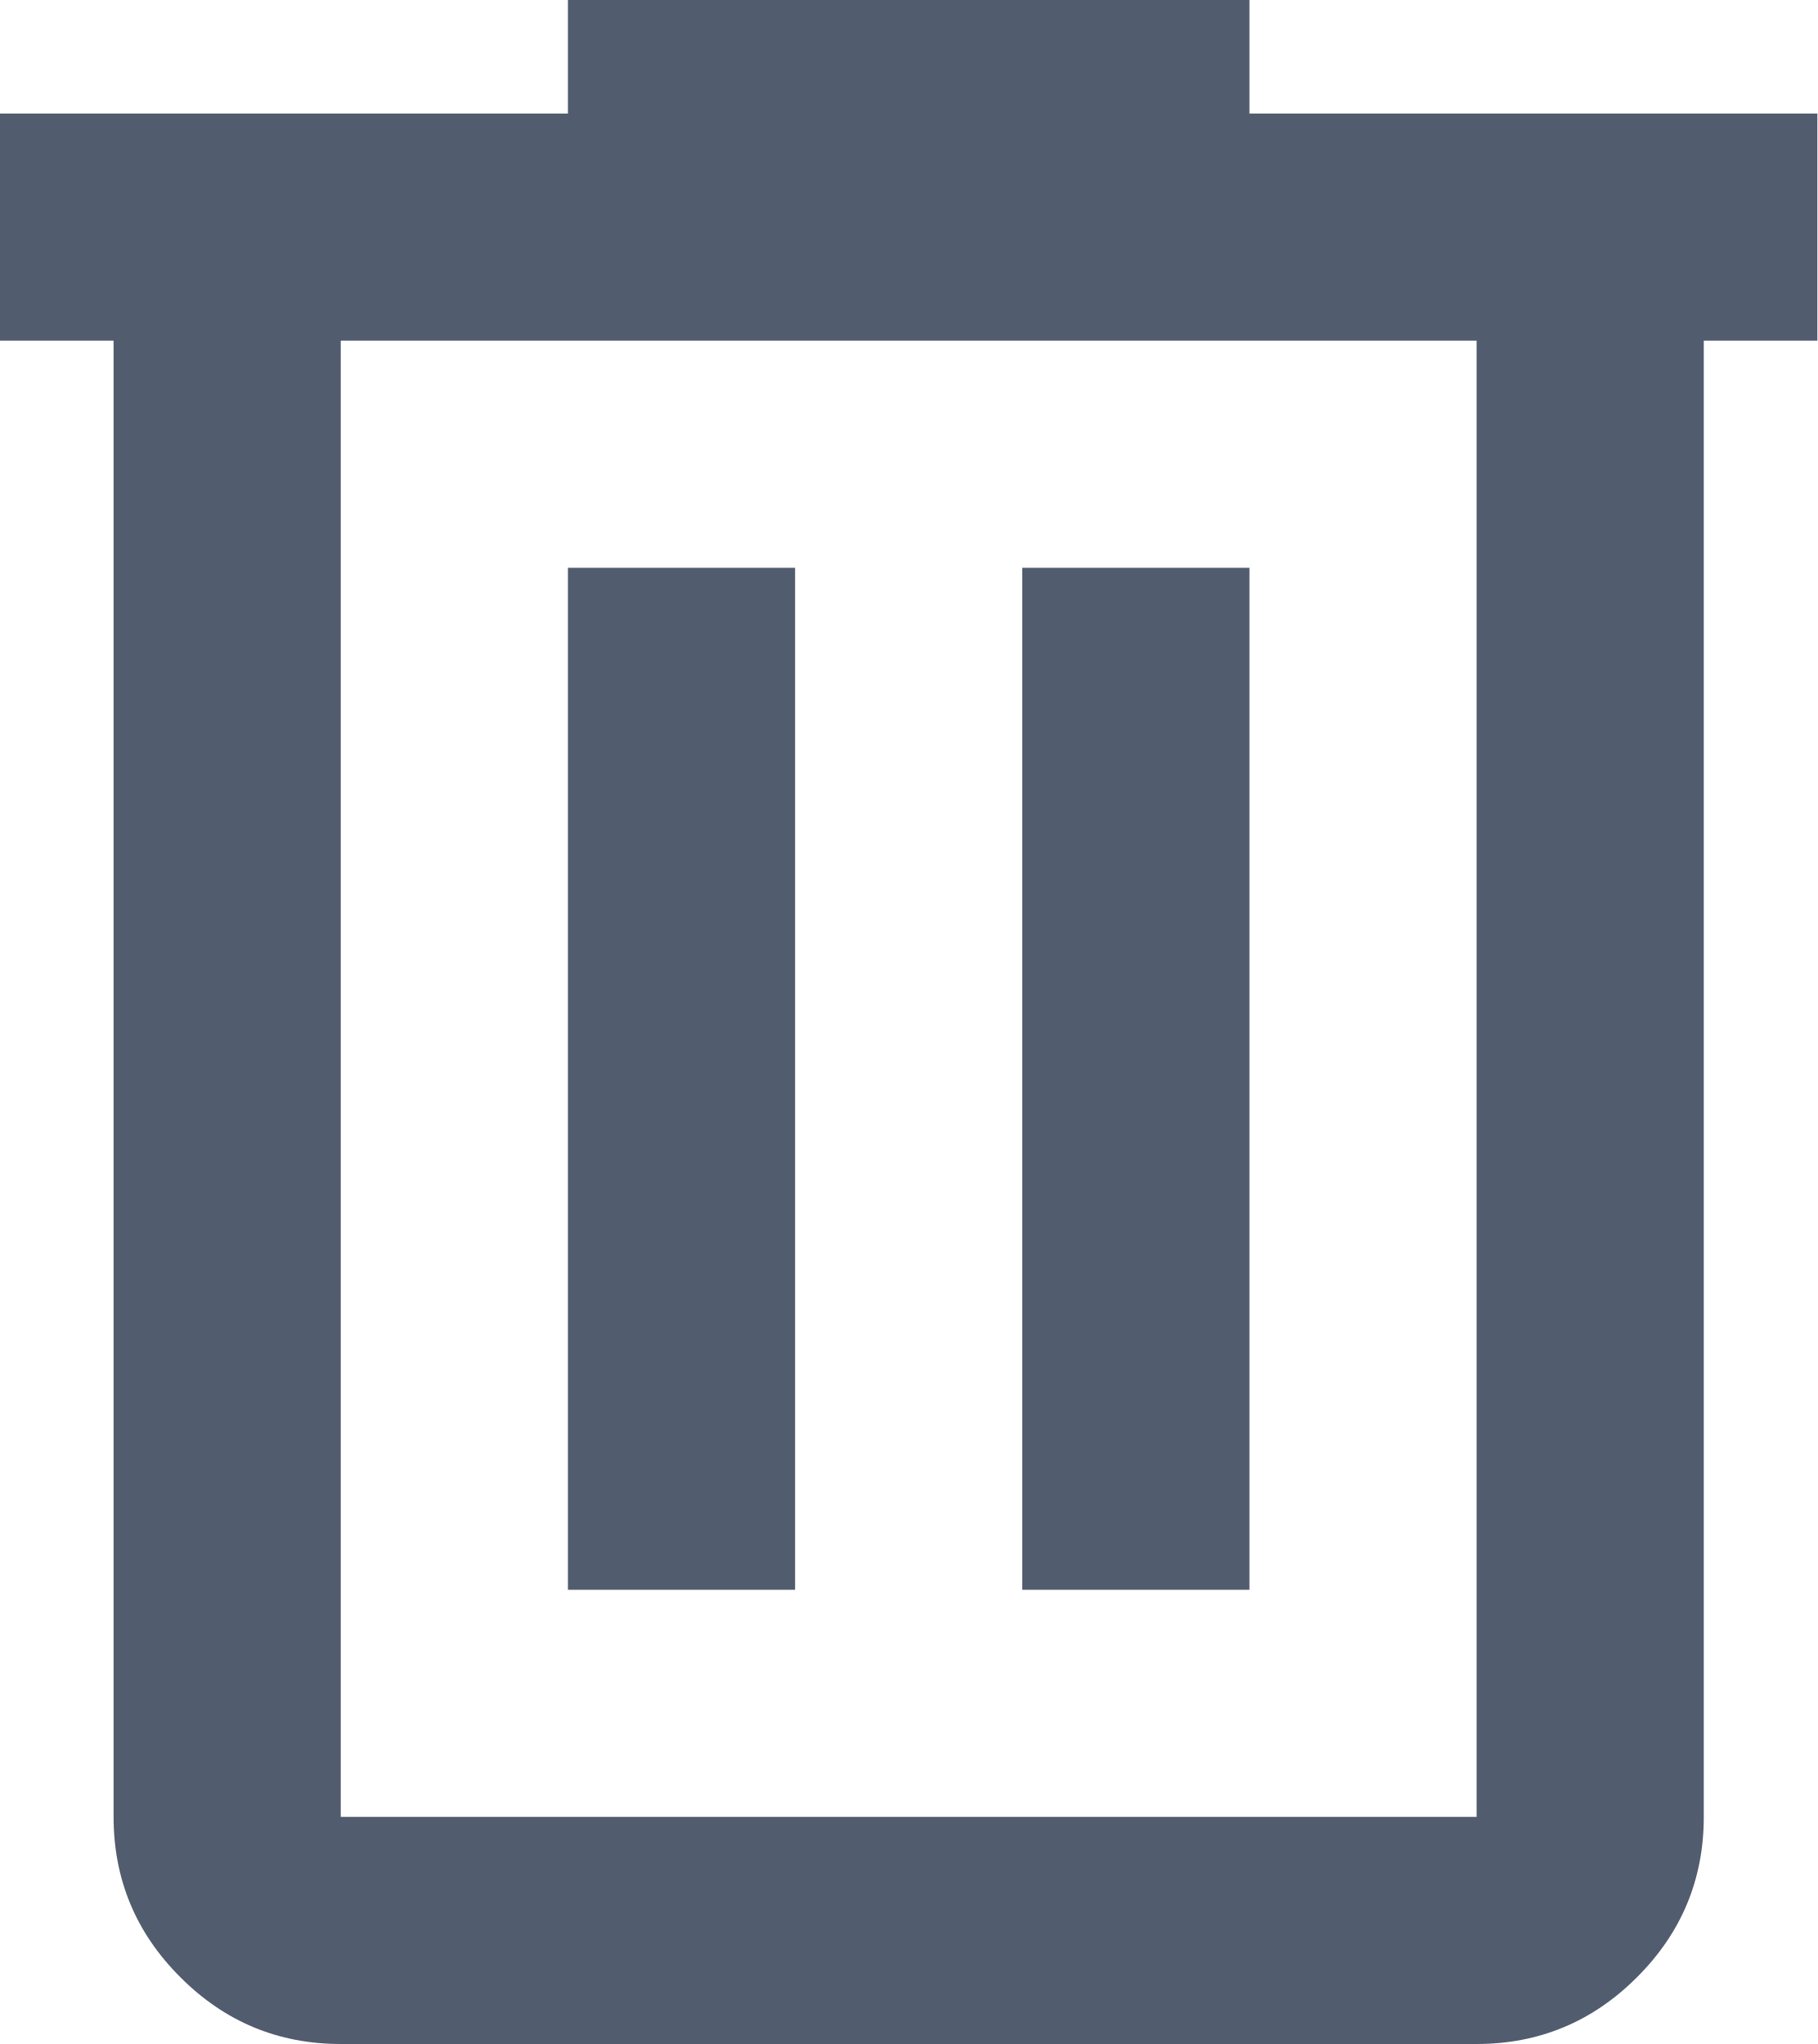
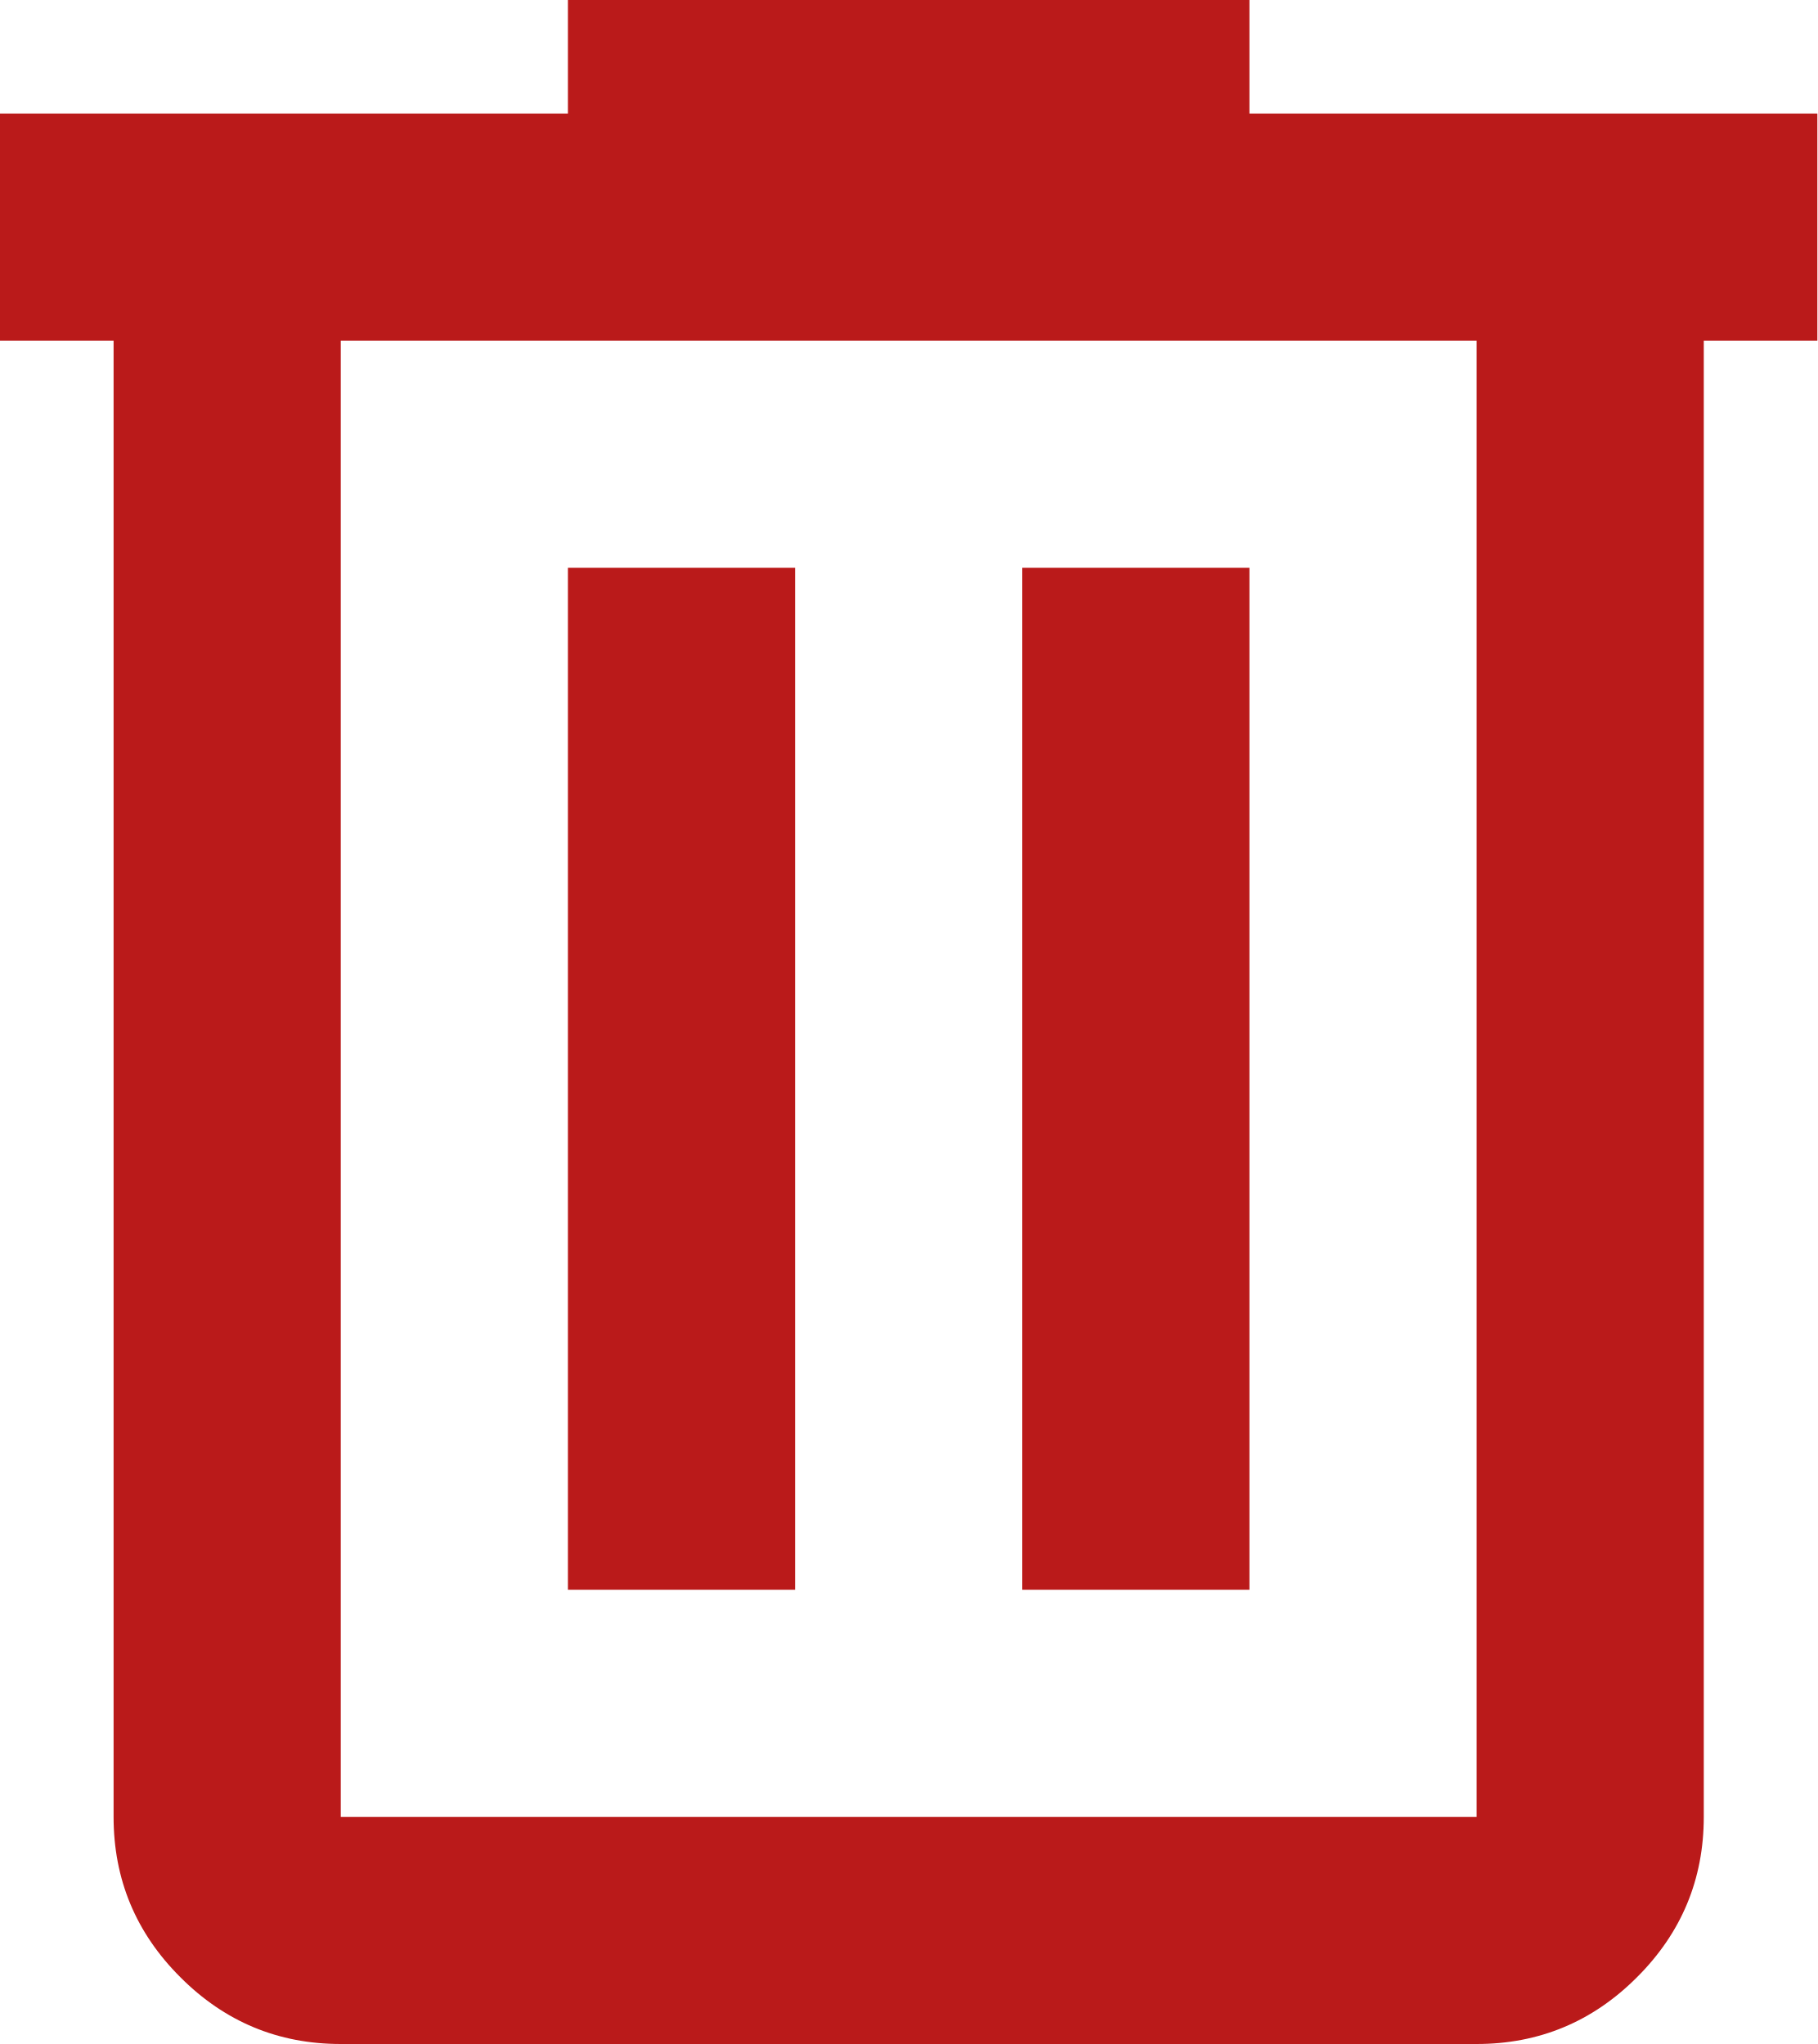
<svg xmlns="http://www.w3.org/2000/svg" preserveAspectRatio="none" overflow="visible" style="display: block;" width="12" height="13.5" viewBox="0 0 12 13.5" fill="none">
  <g id="Container">
-     <path id="Icon" d="M2.25 13.5C1.837 13.5 1.484 13.353 1.191 13.059C0.897 12.766 0.75 12.412 0.75 12V2.25H0V0.75H3.75V0H8.25V0.75H12V2.25H11.25V12C11.25 12.412 11.103 12.766 10.809 13.059C10.516 13.353 10.162 13.5 9.75 13.5H2.25V13.5M9.75 2.25H2.25V12V12V12H9.75V12V12V2.25V2.25M3.75 10.5H5.25V3.75H3.75V10.5V10.5M6.75 10.5H8.25V3.75H6.75V10.5V10.5M2.25 2.25V2.25V12V12V12V12V12V12V2.25V2.25" fill="#525C6F" />
+     <path id="Icon" d="M2.25 13.5C1.837 13.5 1.484 13.353 1.191 13.059C0.897 12.766 0.75 12.412 0.75 12V2.25H0V0.75H3.75V0H8.25V0.75H12V2.25H11.25V12C11.25 12.412 11.103 12.766 10.809 13.059C10.516 13.353 10.162 13.5 9.75 13.5H2.25V13.5M9.75 2.25H2.25V12V12V12H9.75V12V12V2.25V2.25M3.75 10.5H5.25V3.75H3.75V10.5V10.5M6.75 10.5H8.25V3.75H6.75V10.5V10.5M2.25 2.25V2.25V12V12V12V12V12V12V2.25V2.25" fill="#BA1A1A" />
  </g>
</svg>
